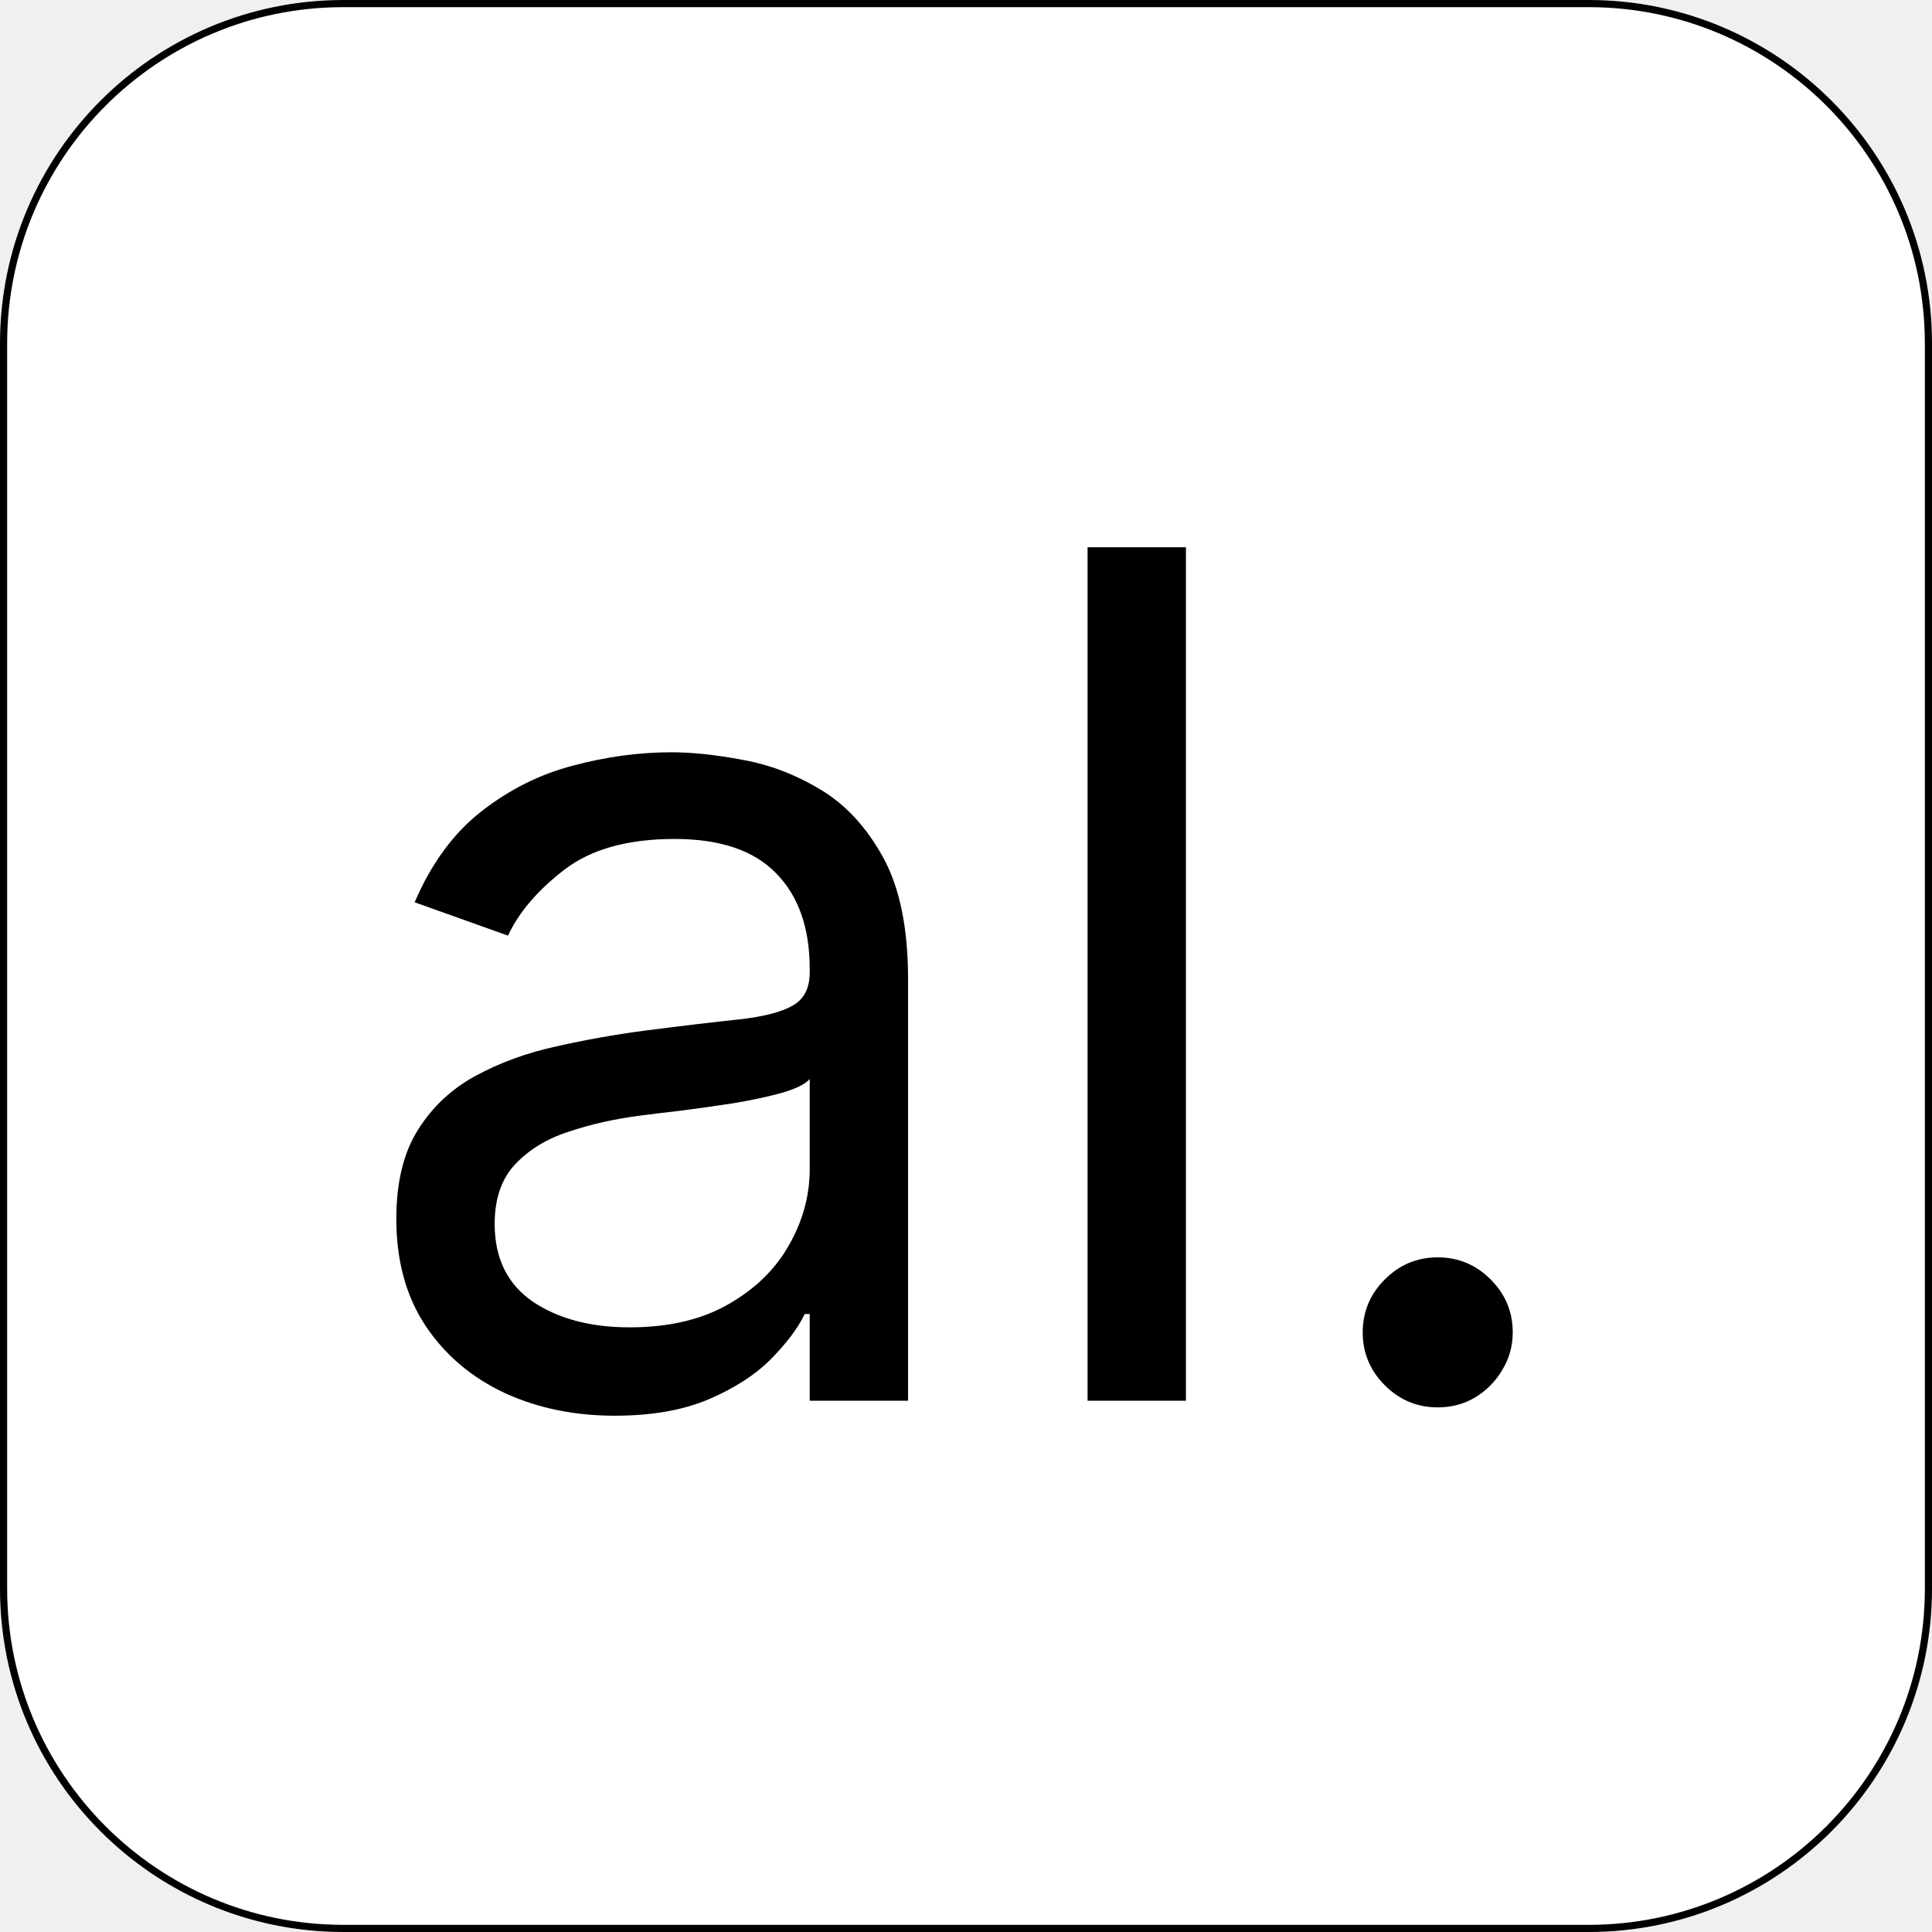
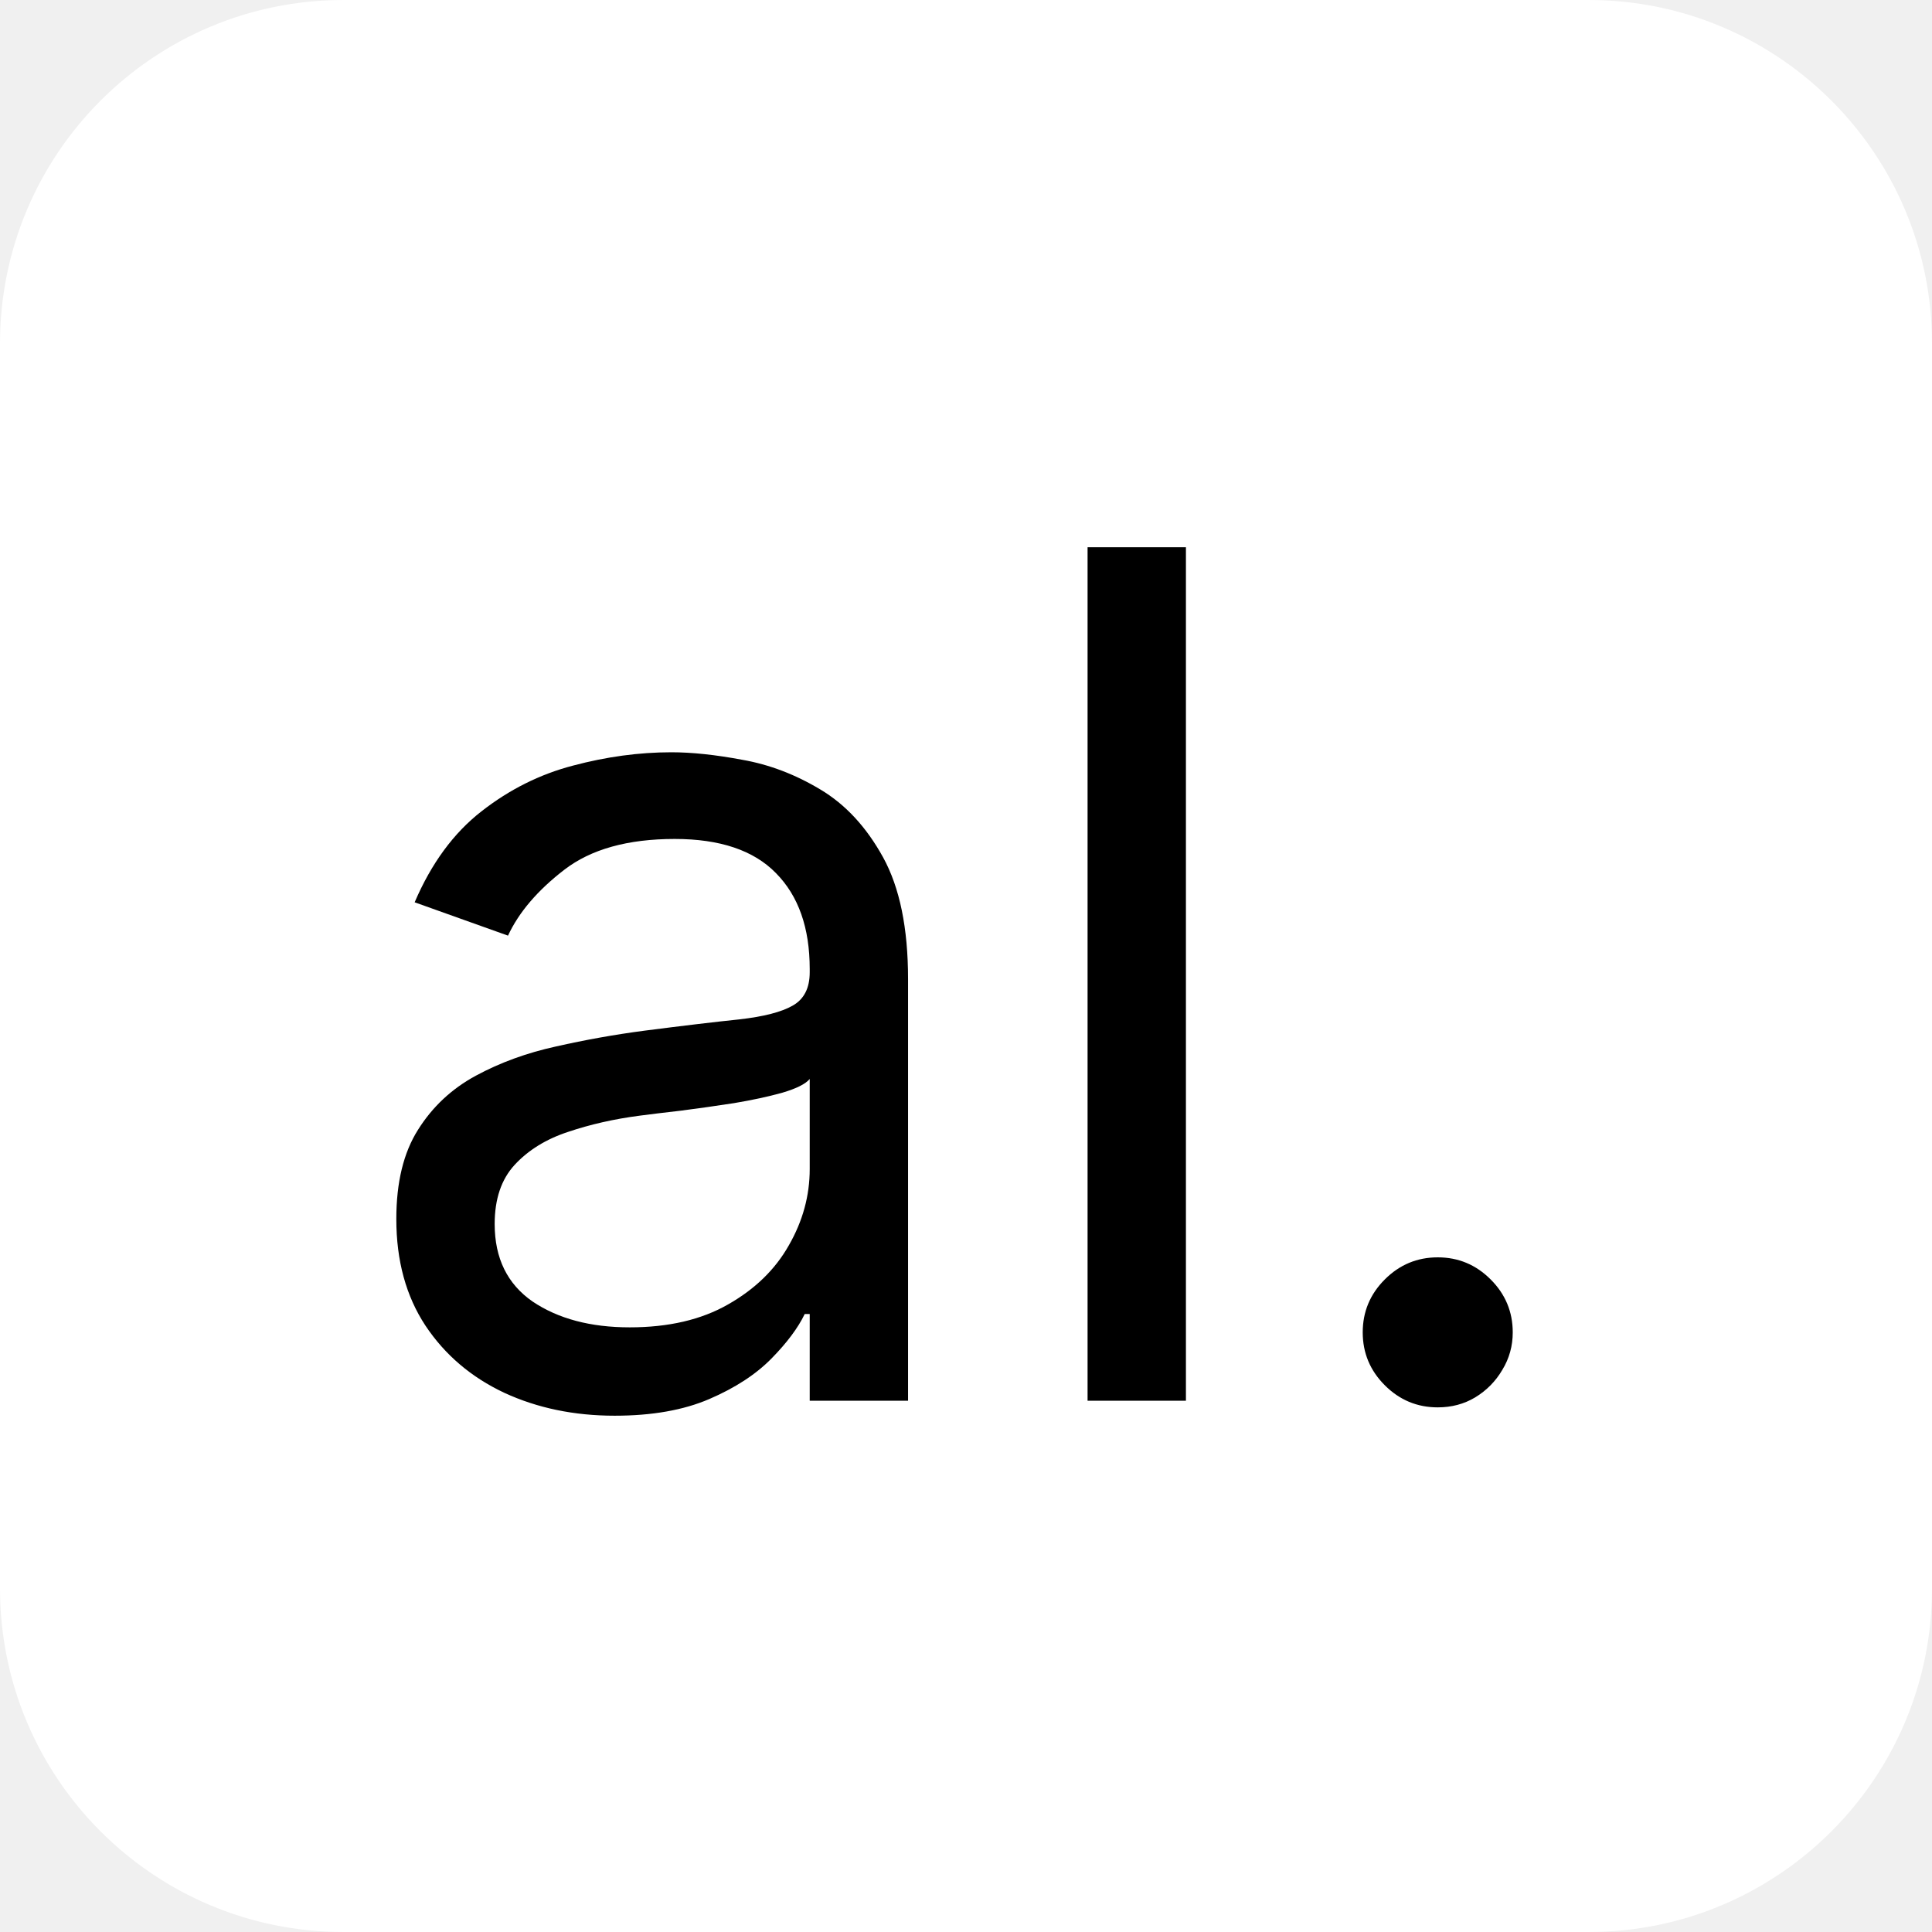
<svg xmlns="http://www.w3.org/2000/svg" width="120" height="120" viewBox="0 0 120 120" fill="none">
-   <rect x="0.222" y="0.222" width="119.556" height="119.556" rx="21.111" fill="white" />
-   <rect x="0.222" y="0.222" width="119.556" height="119.556" rx="21.111" stroke="black" stroke-width="0.444" />
+   <rect width="120" height="120" rx="21.333" fill="white" />
  <path d="M38.179 87.932C35.66 87.932 33.373 87.457 31.32 86.508C29.267 85.542 27.636 84.153 26.428 82.341C25.22 80.512 24.616 78.303 24.616 75.715C24.616 73.437 25.065 71.591 25.962 70.175C26.859 68.743 28.059 67.622 29.56 66.811C31.061 66 32.718 65.396 34.53 64.999C36.359 64.585 38.197 64.257 40.043 64.015C42.459 63.705 44.417 63.472 45.919 63.316C47.437 63.144 48.541 62.859 49.232 62.462C49.939 62.065 50.293 61.375 50.293 60.391V60.184C50.293 57.63 49.594 55.646 48.196 54.231C46.816 52.816 44.719 52.109 41.907 52.109C38.99 52.109 36.704 52.747 35.047 54.024C33.391 55.301 32.226 56.664 31.553 58.114L25.755 56.043C26.79 53.627 28.171 51.746 29.896 50.4C31.639 49.037 33.538 48.088 35.591 47.553C37.662 47.001 39.698 46.725 41.7 46.725C42.976 46.725 44.443 46.88 46.1 47.191C47.774 47.484 49.387 48.097 50.94 49.028C52.51 49.96 53.813 51.367 54.849 53.248C55.884 55.128 56.401 57.648 56.401 60.806V87H50.293V81.616H49.982C49.568 82.479 48.878 83.402 47.912 84.386C46.945 85.369 45.66 86.206 44.055 86.897C42.45 87.587 40.492 87.932 38.179 87.932ZM39.111 82.444C41.527 82.444 43.563 81.97 45.22 81.021C46.894 80.072 48.153 78.847 48.999 77.345C49.861 75.844 50.293 74.265 50.293 72.609V67.018C50.034 67.328 49.465 67.613 48.585 67.872C47.722 68.113 46.721 68.329 45.582 68.519C44.46 68.692 43.365 68.847 42.295 68.985C41.242 69.106 40.388 69.209 39.732 69.296C38.145 69.502 36.661 69.839 35.28 70.305C33.917 70.754 32.813 71.435 31.967 72.35C31.139 73.247 30.725 74.472 30.725 76.025C30.725 78.148 31.51 79.752 33.08 80.84C34.668 81.909 36.678 82.444 39.111 82.444ZM73.66 33.99V87H67.551V33.99H73.66ZM89.3 87.414C88.023 87.414 86.927 86.957 86.013 86.042C85.098 85.128 84.641 84.032 84.641 82.755C84.641 81.478 85.098 80.382 86.013 79.468C86.927 78.553 88.023 78.096 89.3 78.096C90.577 78.096 91.673 78.553 92.587 79.468C93.502 80.382 93.959 81.478 93.959 82.755C93.959 83.601 93.743 84.377 93.312 85.085C92.898 85.792 92.337 86.362 91.629 86.793C90.939 87.207 90.163 87.414 89.3 87.414Z" fill="black" />
</svg>
